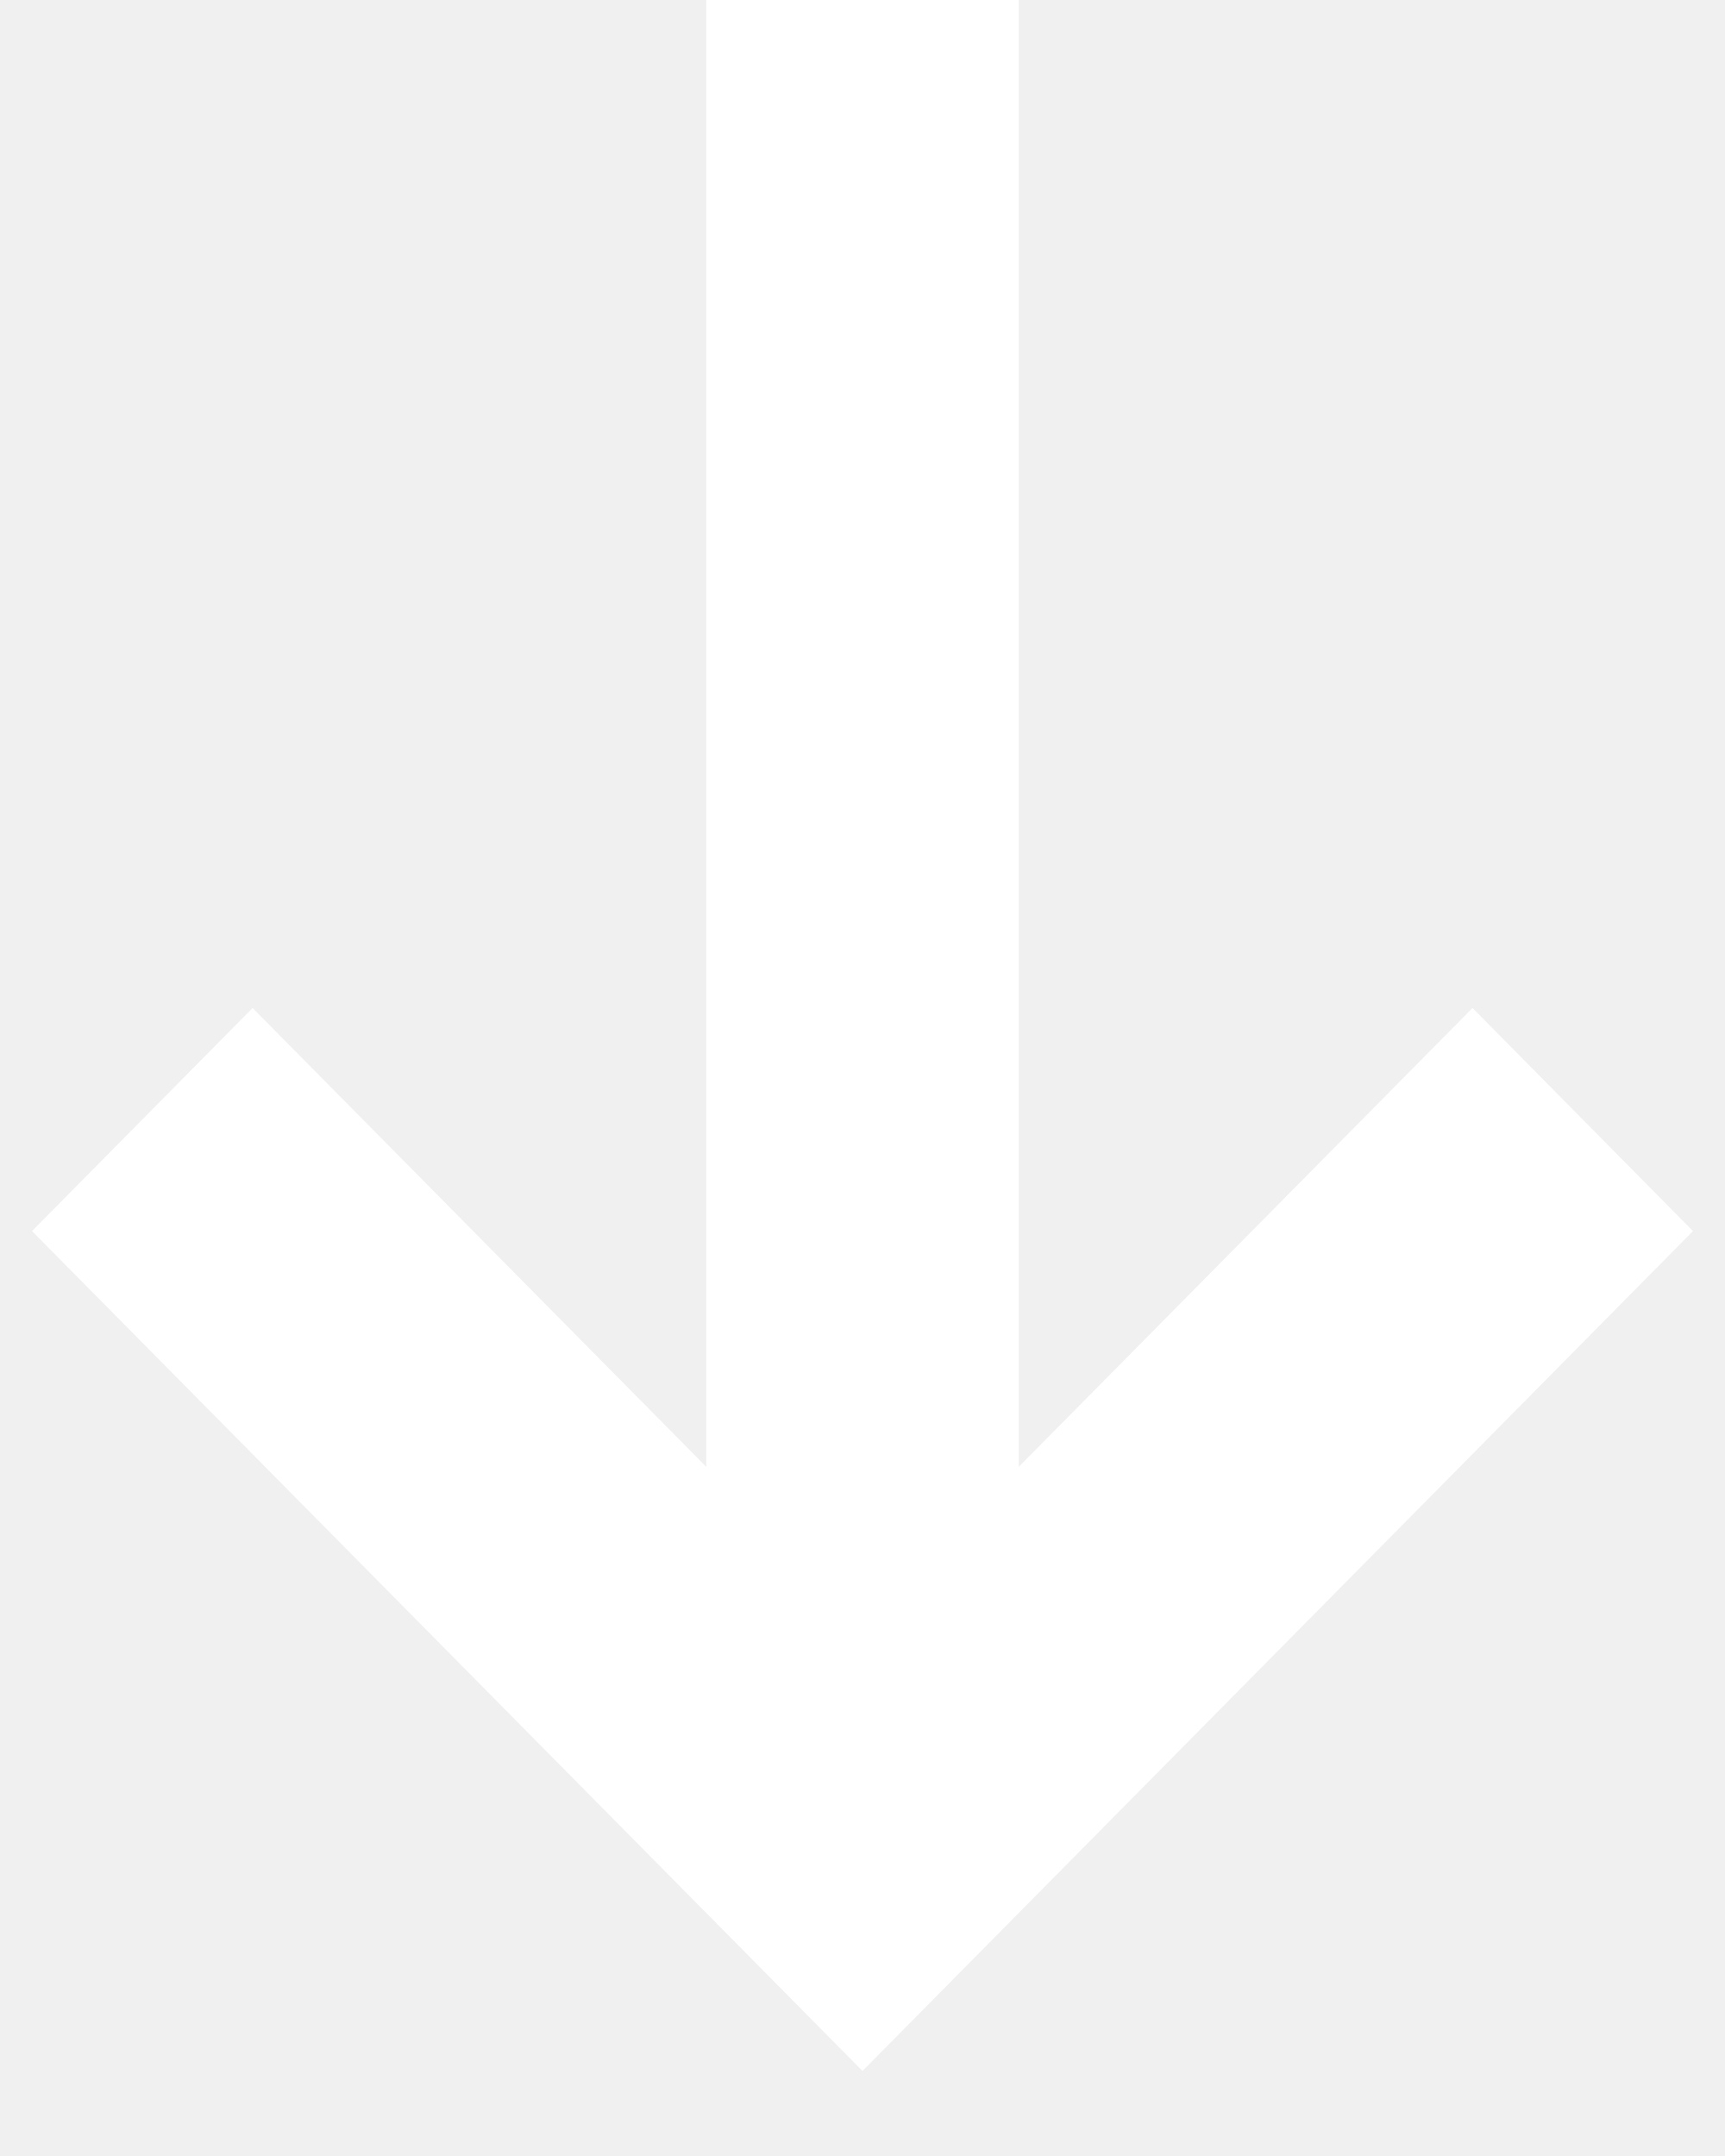
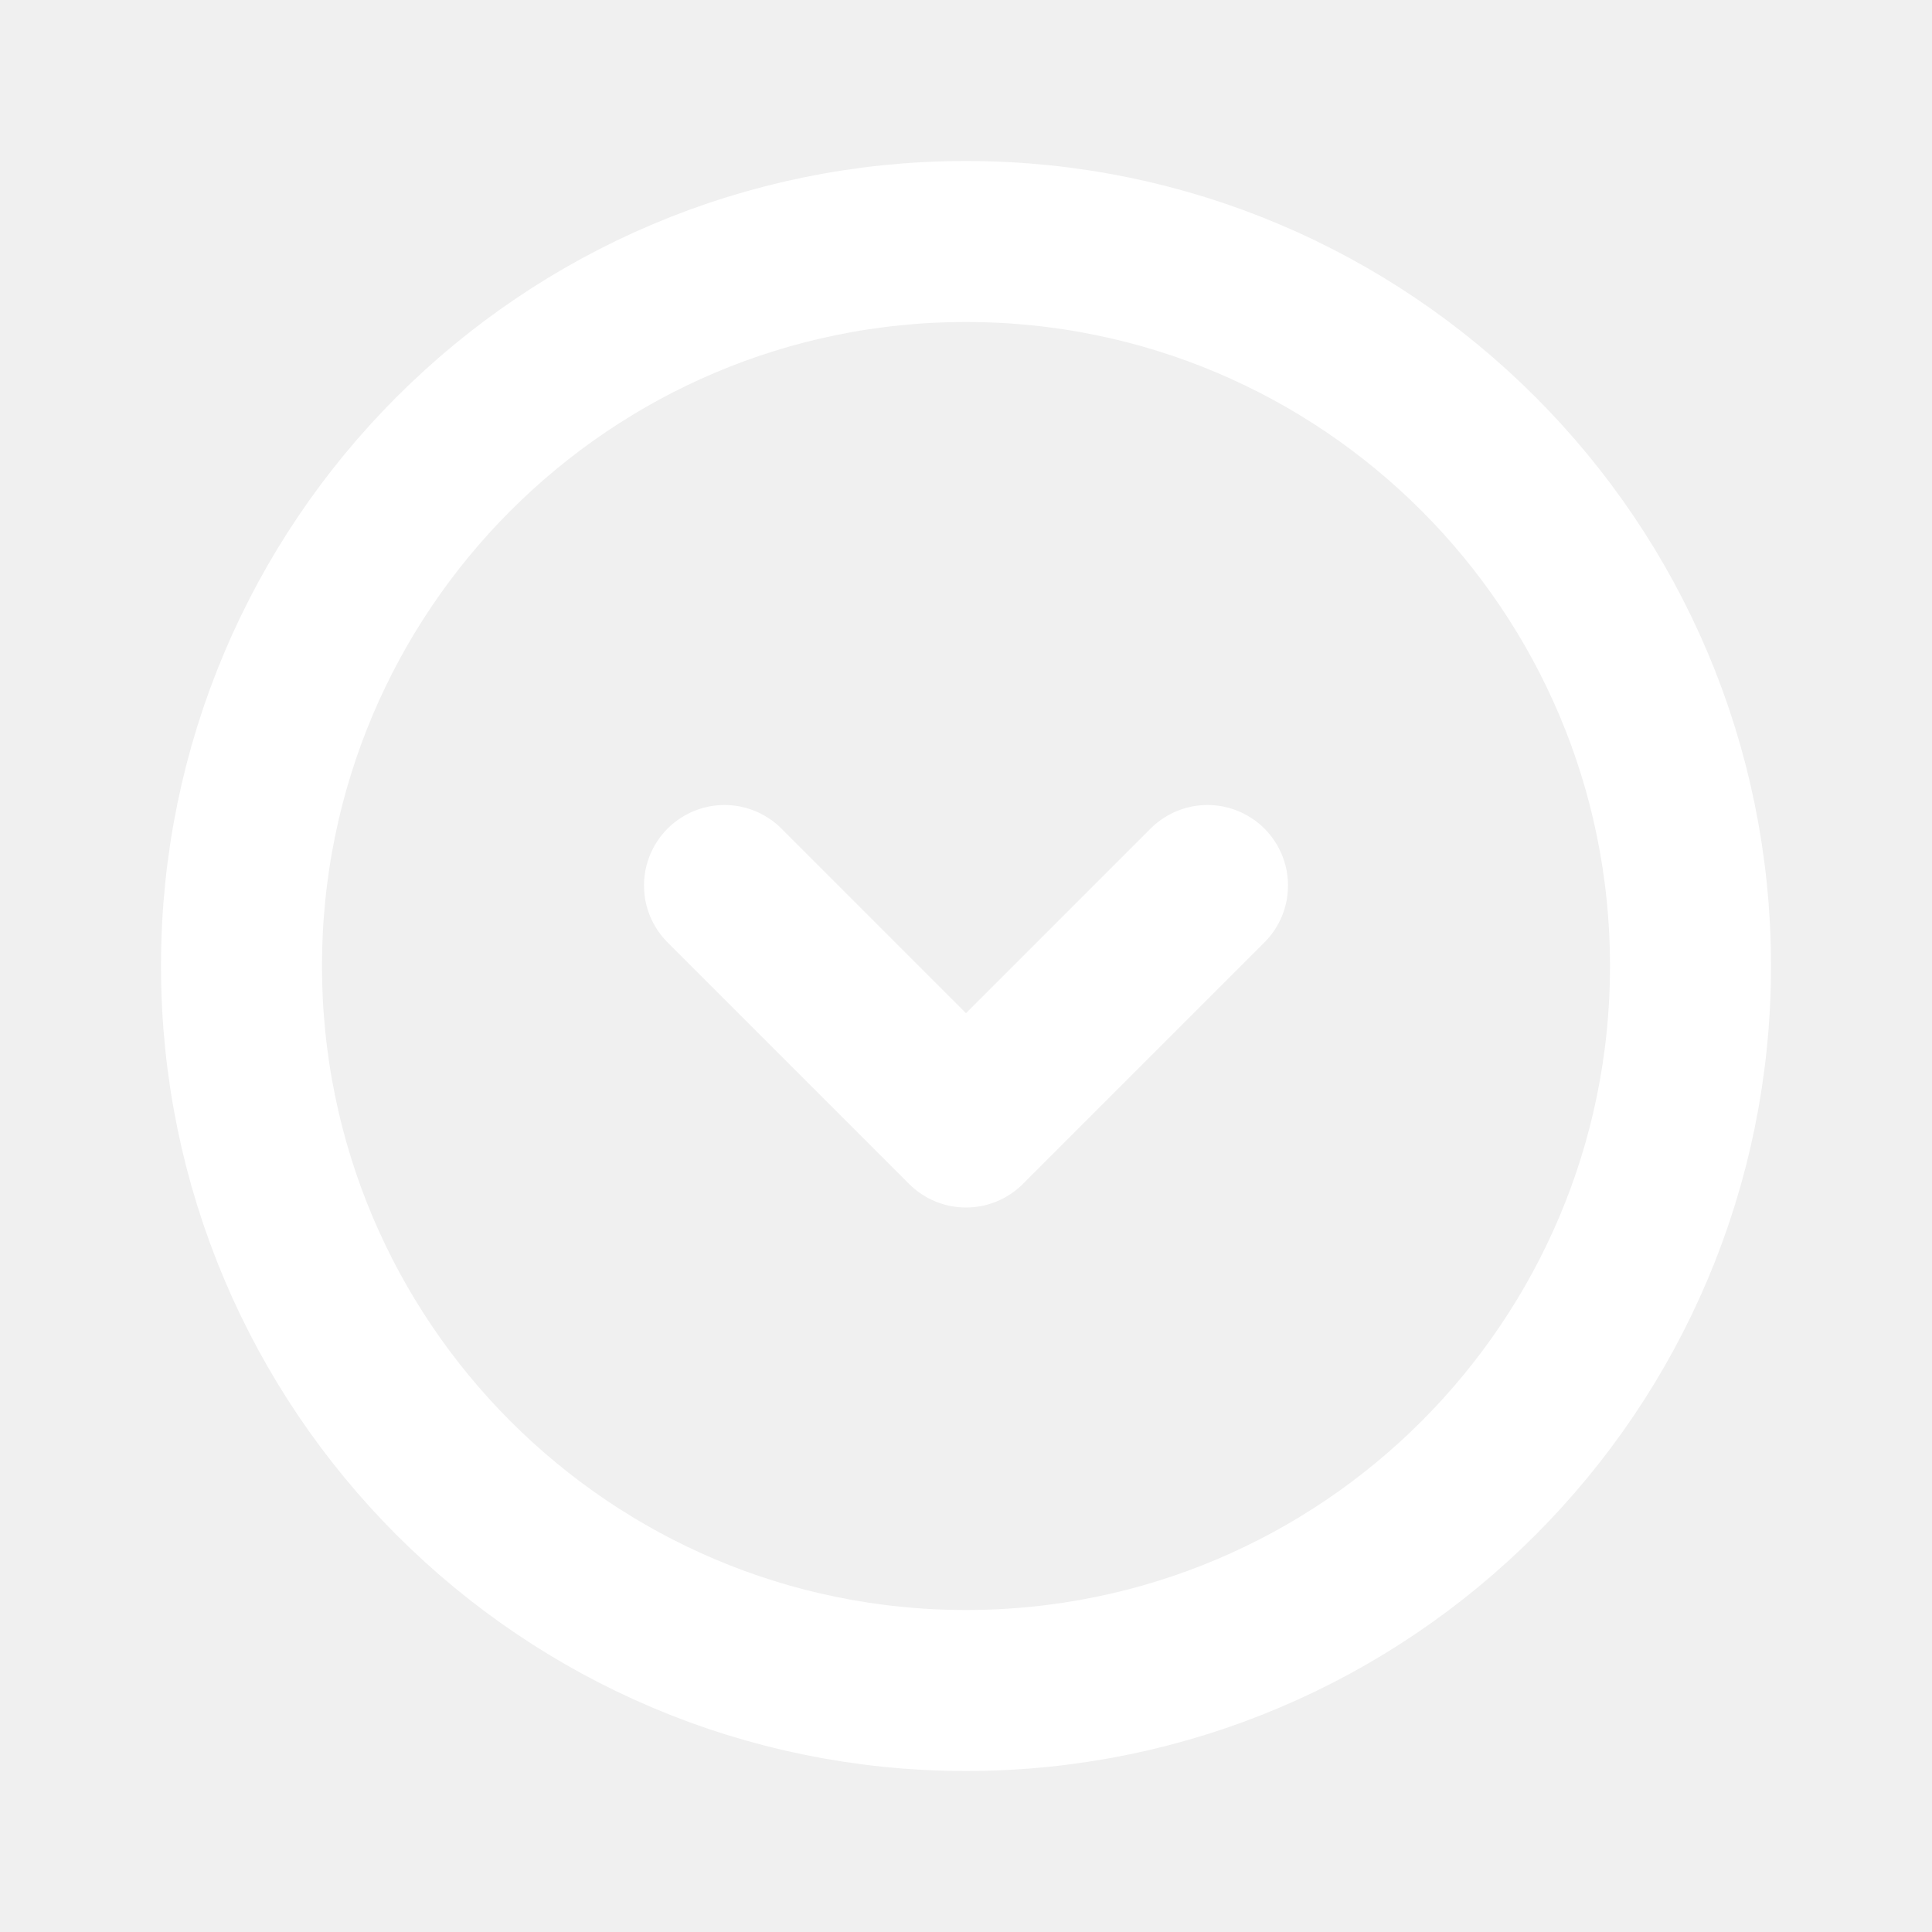
- <svg xmlns="http://www.w3.org/2000/svg" width="16" height="20" viewBox="0 0 16 20" fill="white">
-   <path fill-rule="evenodd" clip-rule="evenodd" d="M8.949 14.824L13.658 10.062L15 11.42L8 18.5L1 11.42L2.343 10.062L7.051 14.824L7.051 0.5L8.949 0.5L8.949 14.824Z" fill="white" stroke="white" />
+ <svg xmlns="http://www.w3.org/2000/svg" width="24" height="24" viewBox="0 0 24 24" fill="none">
+   <circle cx="12" cy="12" r="9" stroke="#ffff" stroke-width="2" stroke-linecap="round" stroke-linejoin="round" />
+   <path d="M9 11L12 14L15 11" stroke="#ffff" stroke-width="2" stroke-linecap="round" stroke-linejoin="round" />
</svg>
